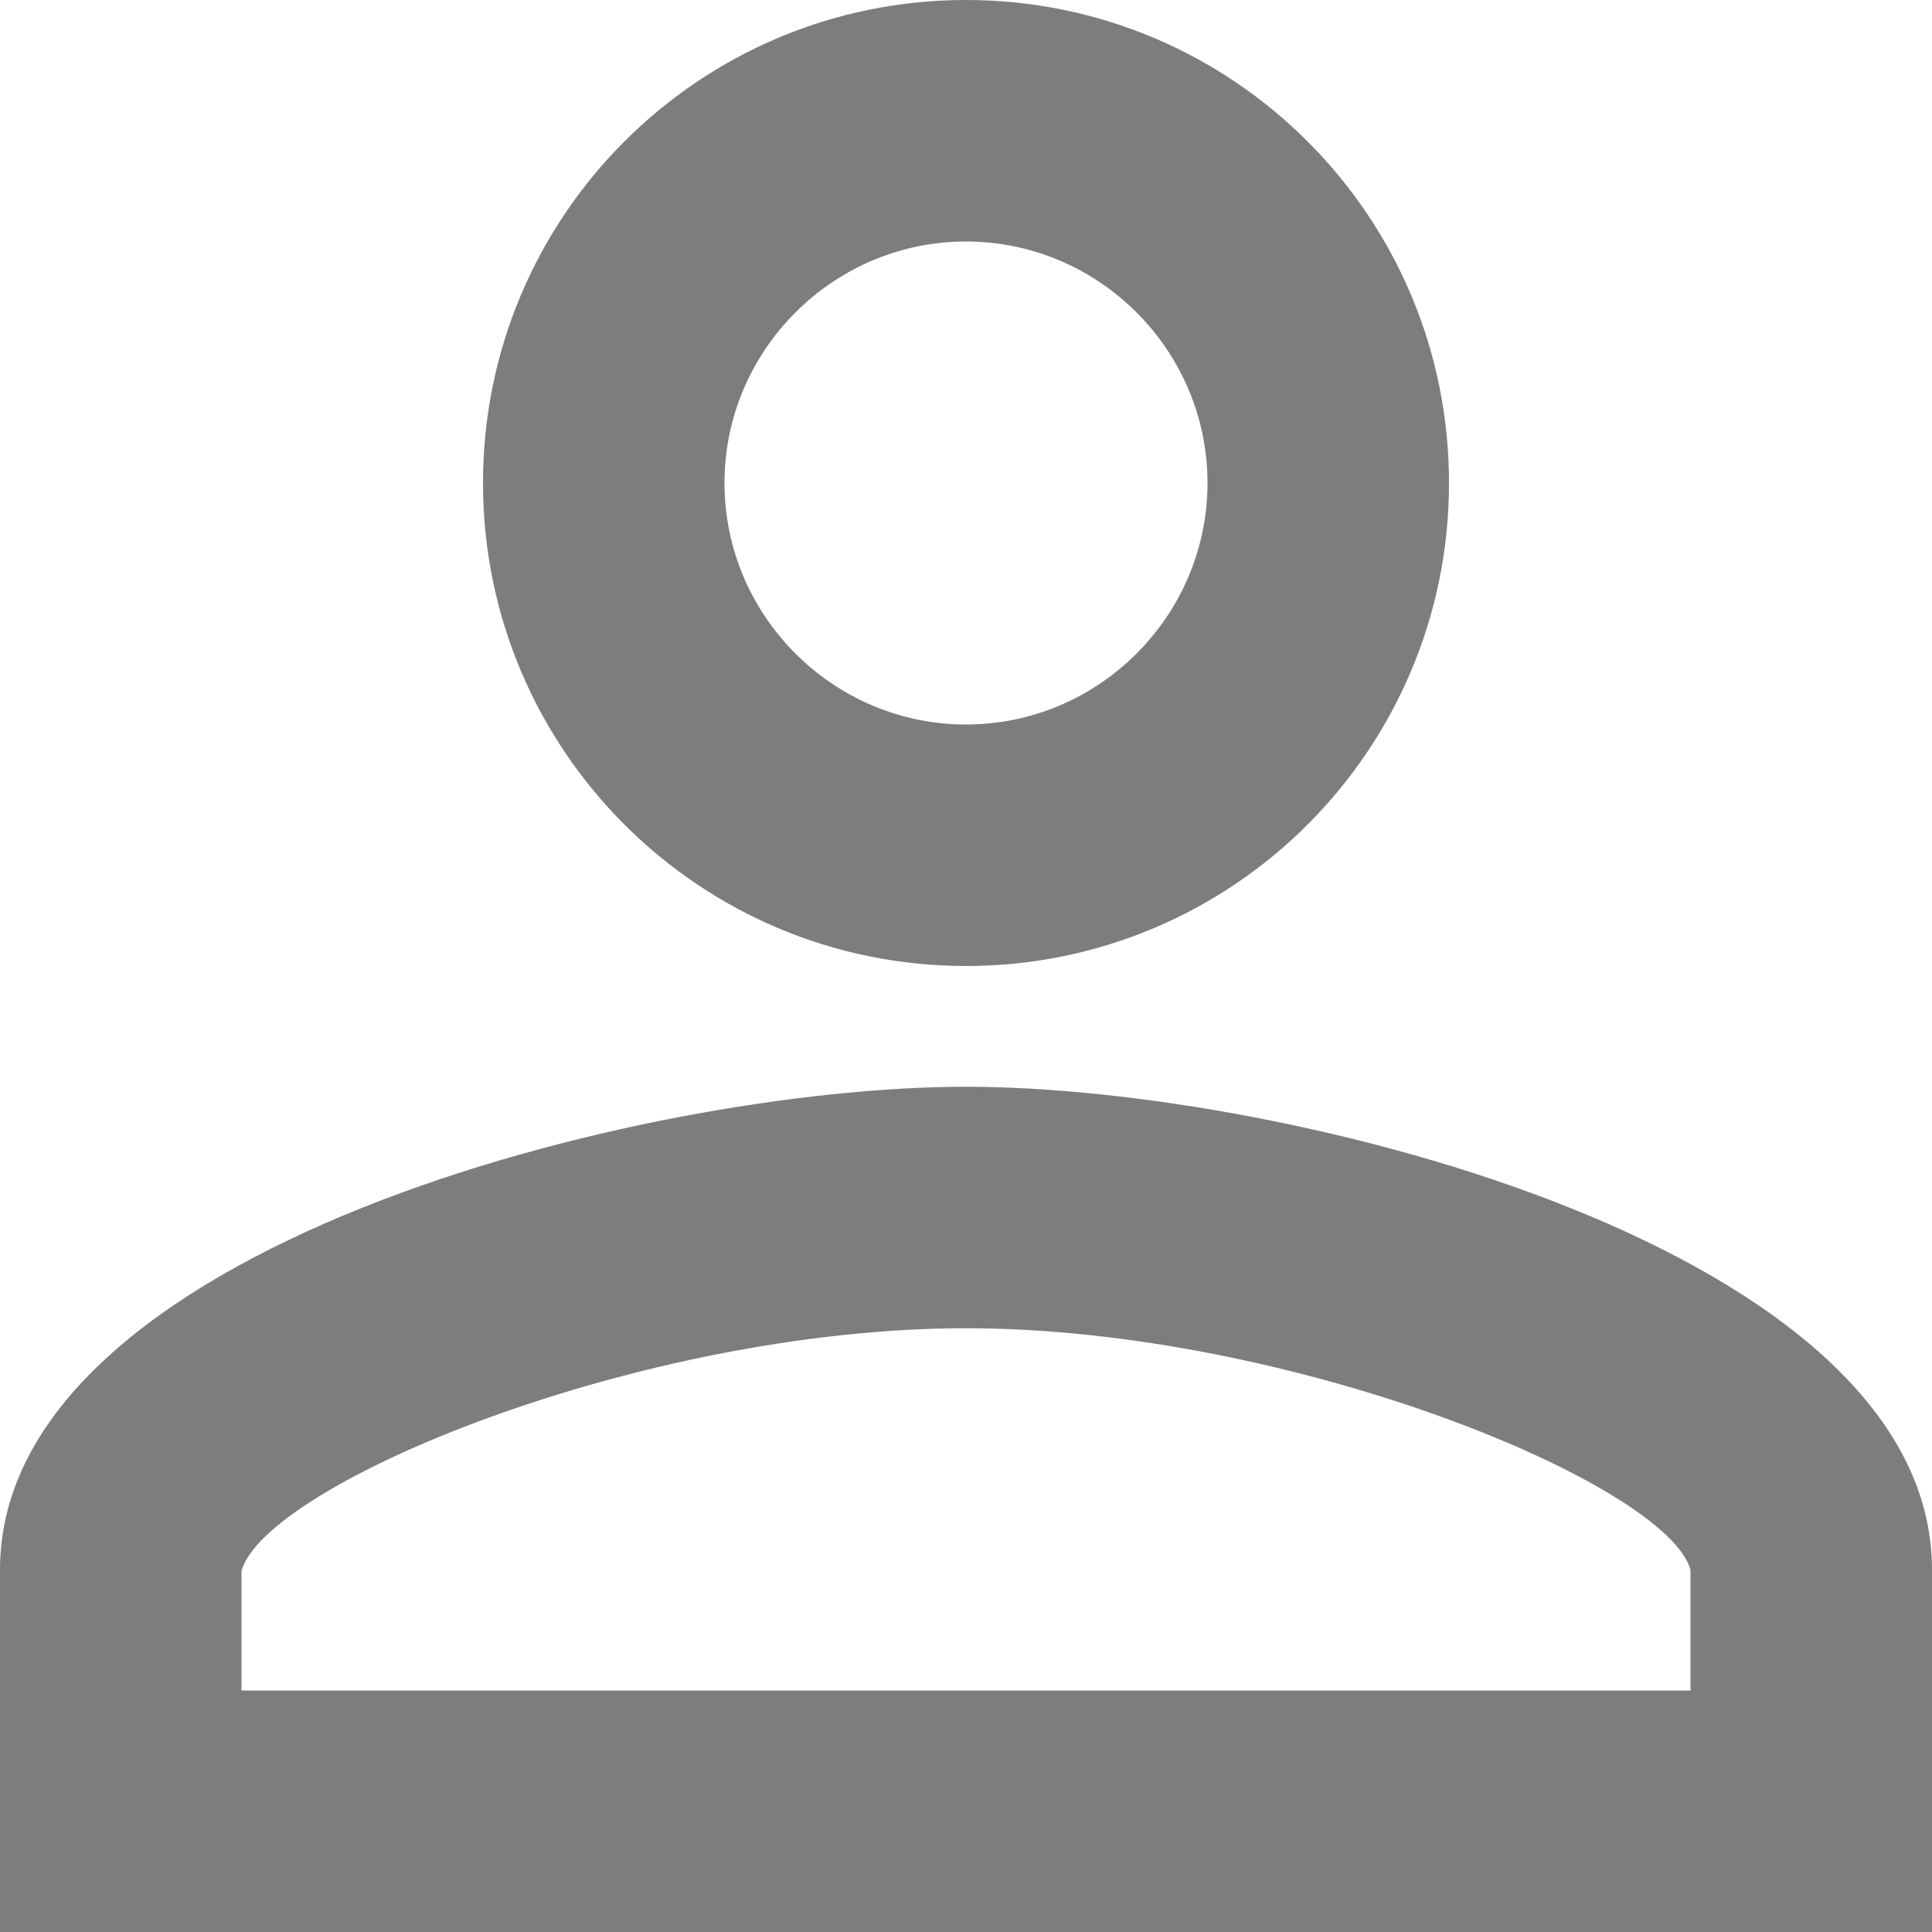
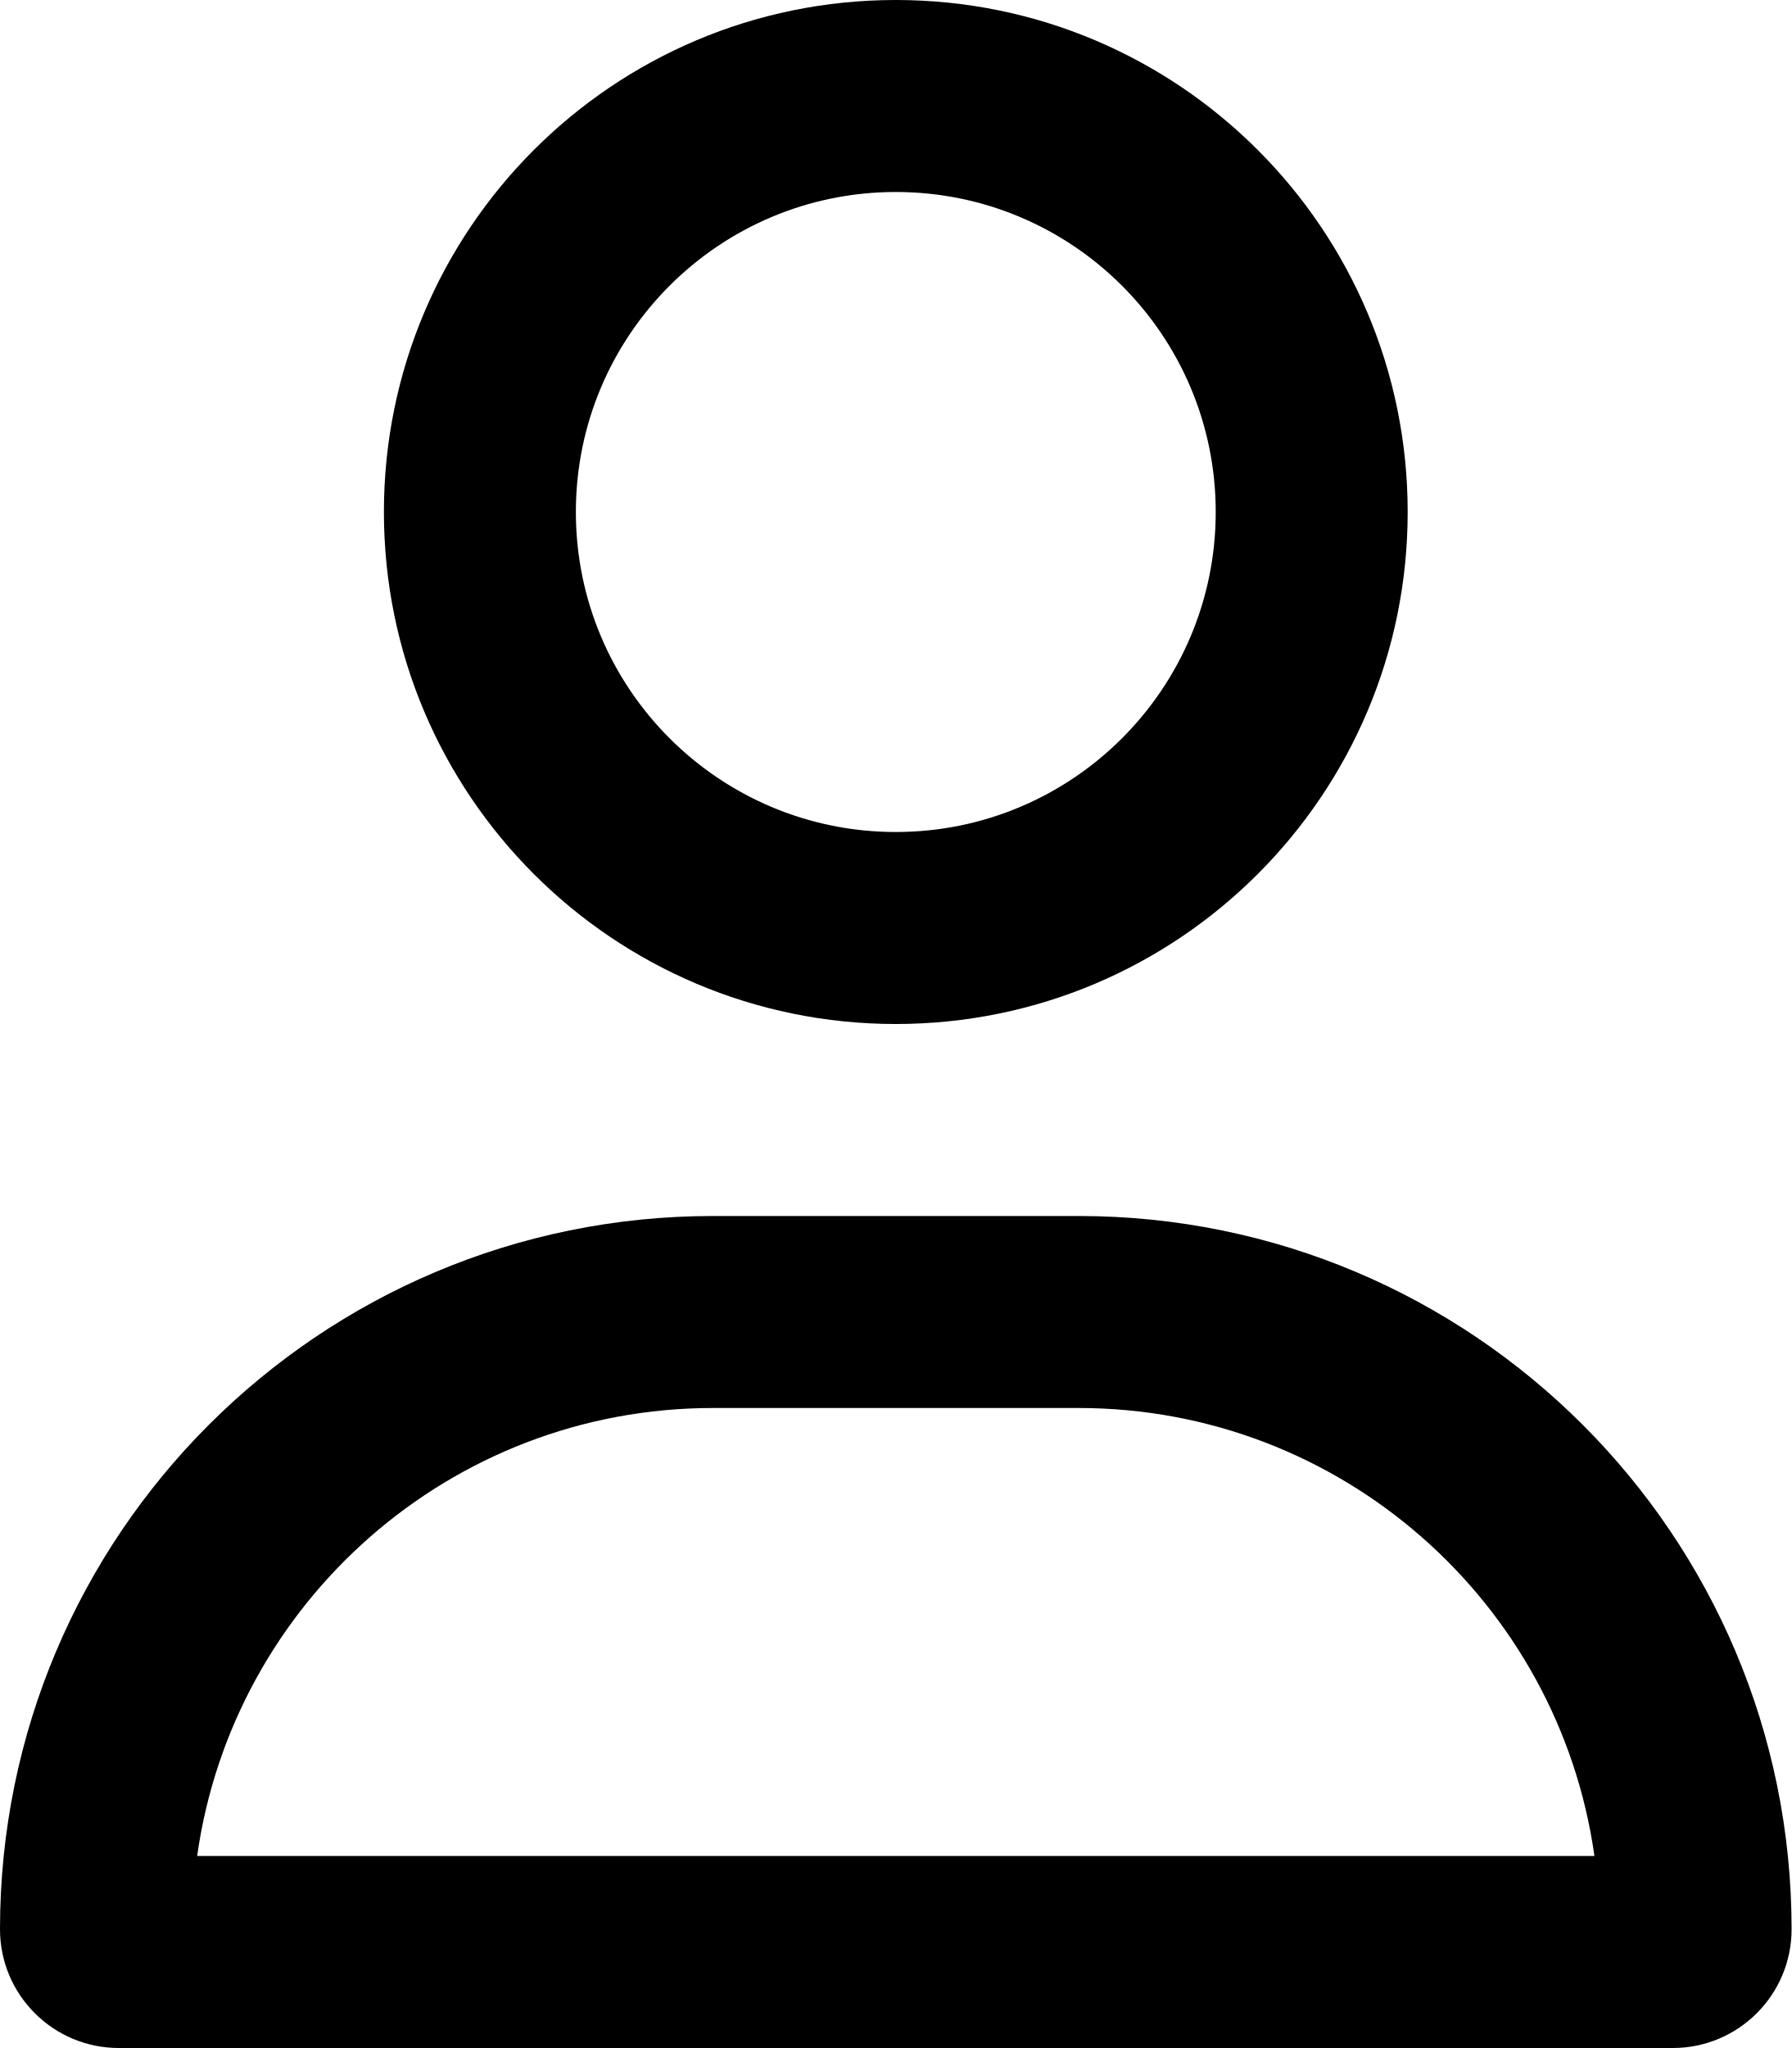
- <svg xmlns="http://www.w3.org/2000/svg" width="16" height="16" viewBox="0 0 16 16" fill="none">
-   <path fill-rule="evenodd" clip-rule="evenodd" d="M8 0C5.79 0 4 1.79 4 4C4 6.21 5.79 8 8 8C10.21 8 12 6.21 12 4C12 1.79 10.21 0 8 0ZM10 4C10 2.9 9.1 2 8 2C6.9 2 6 2.9 6 4C6 5.1 6.9 6 8 6C9.1 6 10 5.1 10 4ZM14 13C13.8 12.29 10.7 11 8 11C5.3 11 2.2 12.29 2 13.01V14H14V13ZM0 13C0 10.34 5.33 9 8 9C10.67 9 16 10.34 16 13V16H0V13Z" fill="#7D7D7D" />
+ <svg xmlns="http://www.w3.org/2000/svg" viewBox="0 0 448 512">
+   <path d="M304 128a80 80 0 1 0 -160 0 80 80 0 1 0 160 0zM96 128a128 128 0 1 1 256 0A128 128 0 1 1 96 128zM49.3 464H398.7c-8.9-63.3-63.3-112-129-112H178.3c-65.7 0-120.1 48.7-129 112zM0 482.3C0 383.8 79.8 304 178.3 304h91.4C368.2 304 448 383.8 448 482.3c0 16.4-13.3 29.7-29.7 29.7H29.7C13.3 512 0 498.7 0 482.3z" />
</svg>
